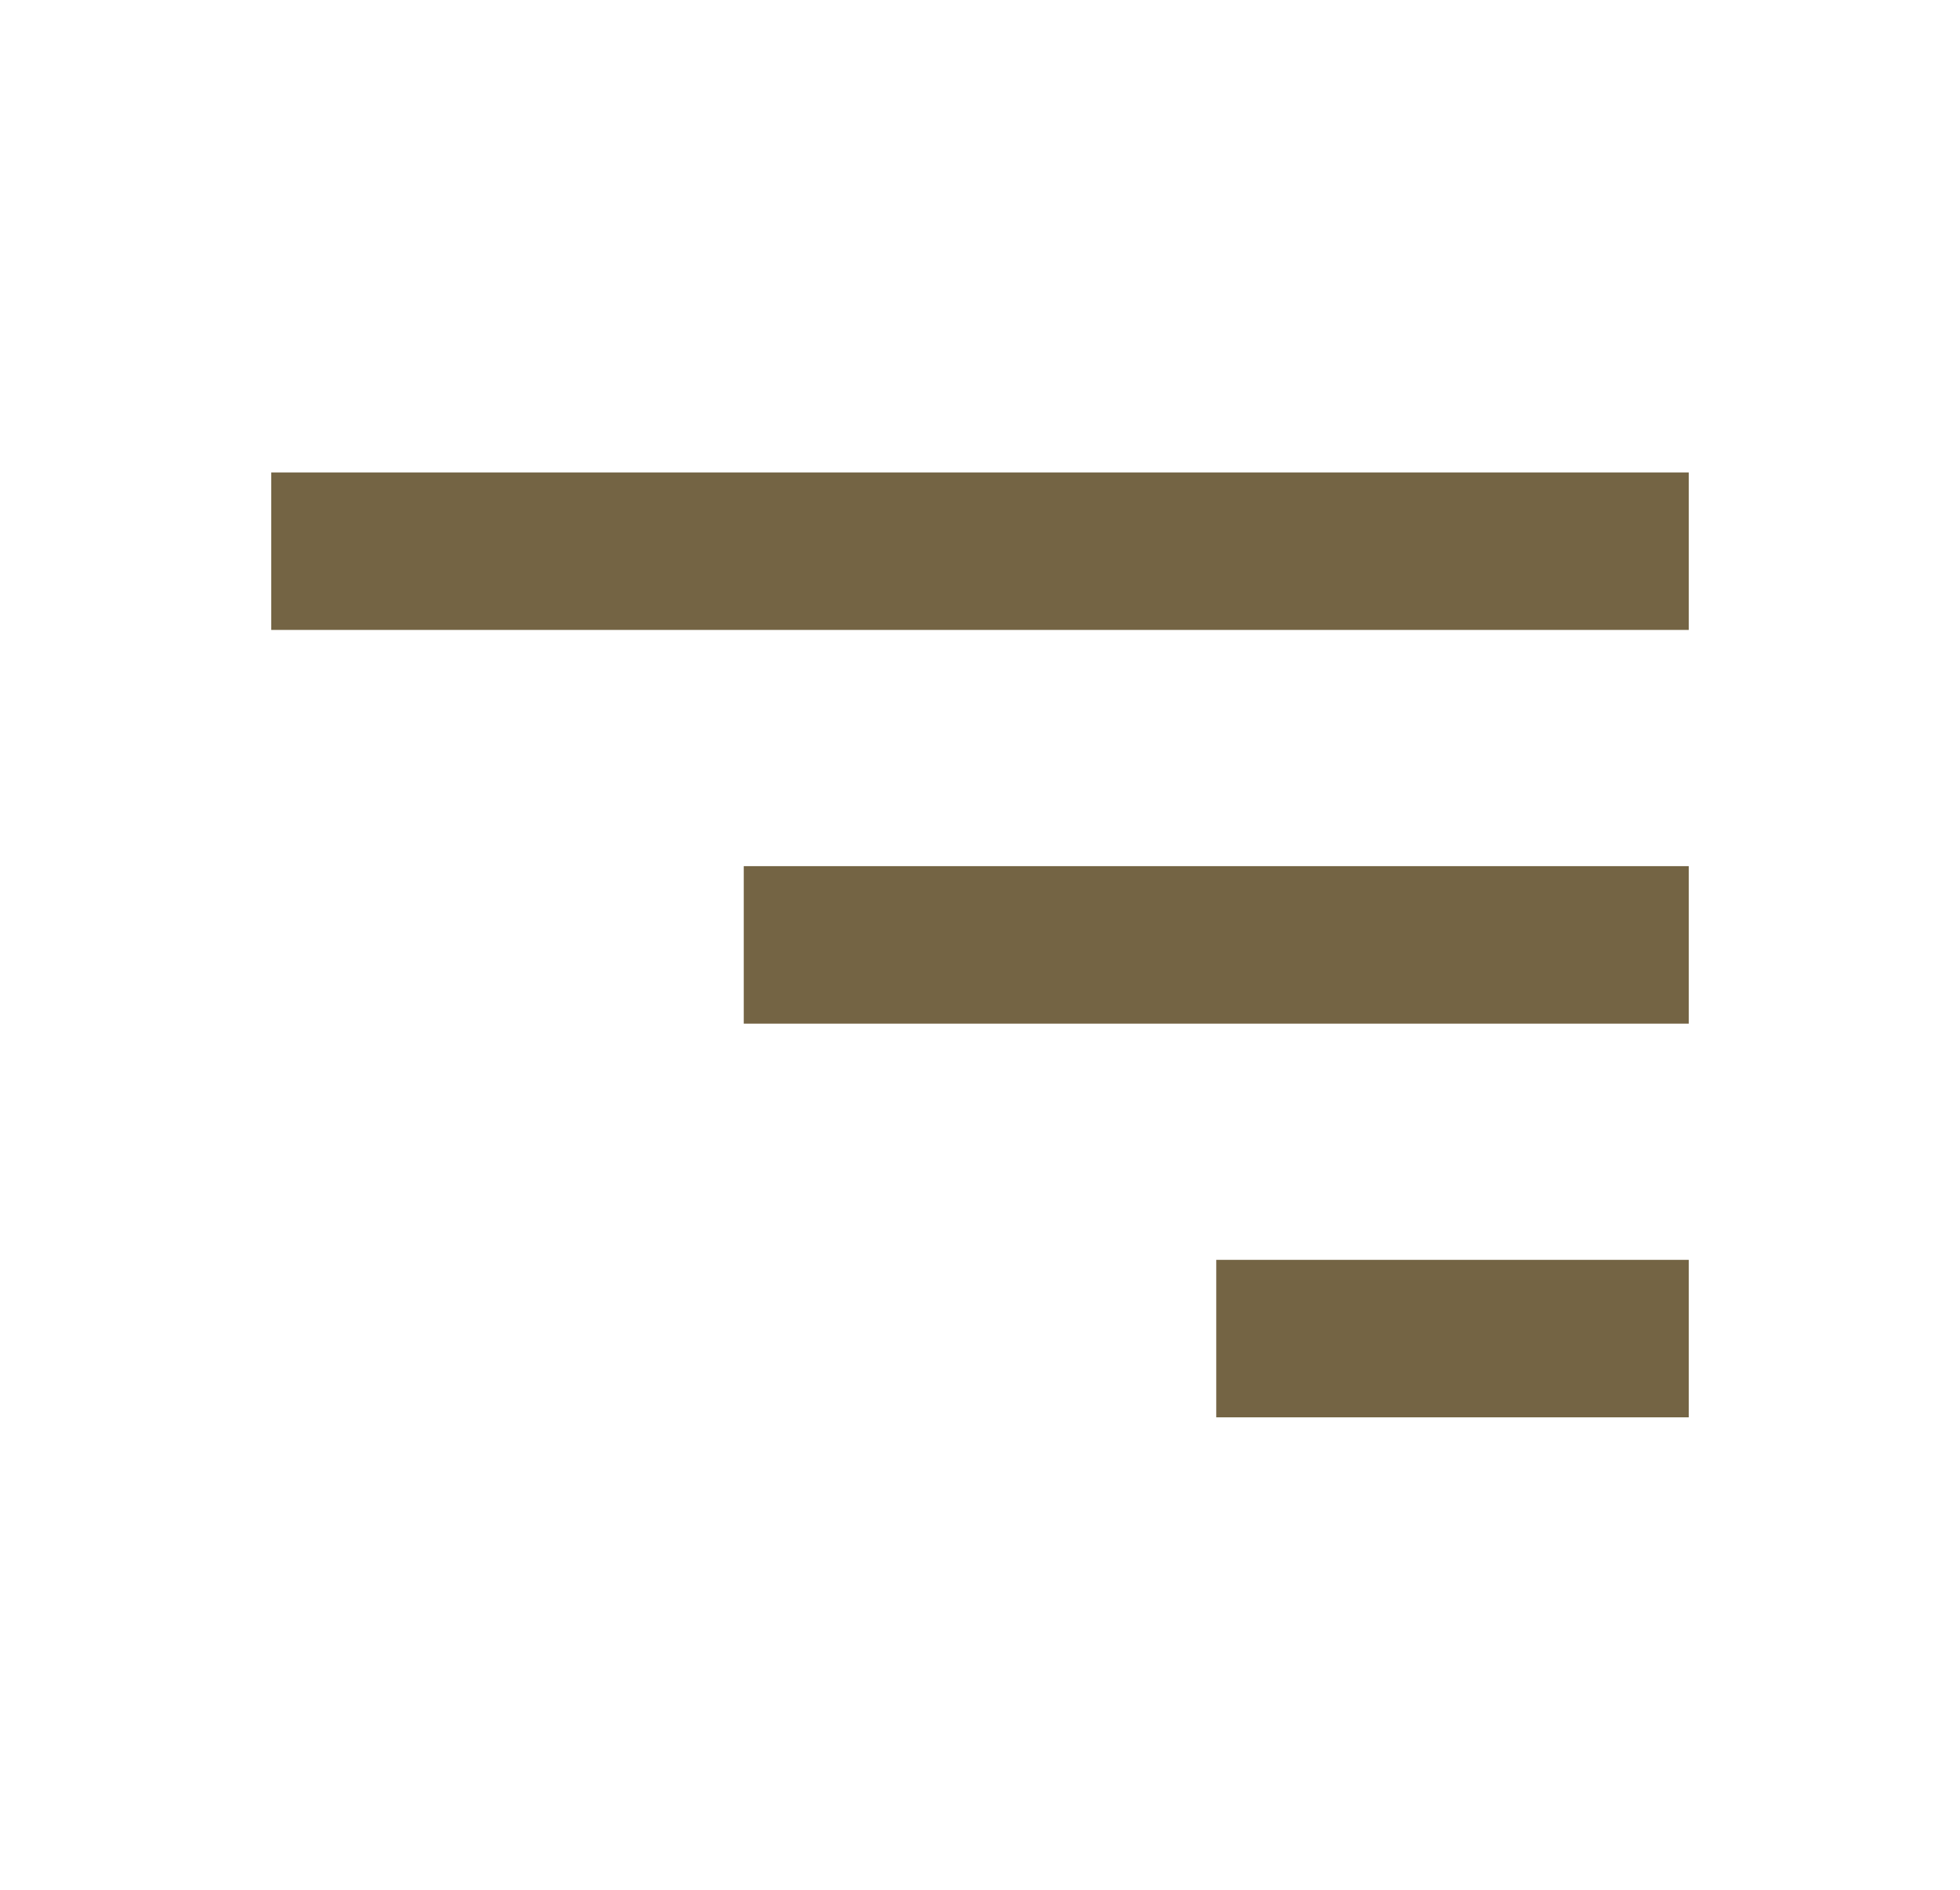
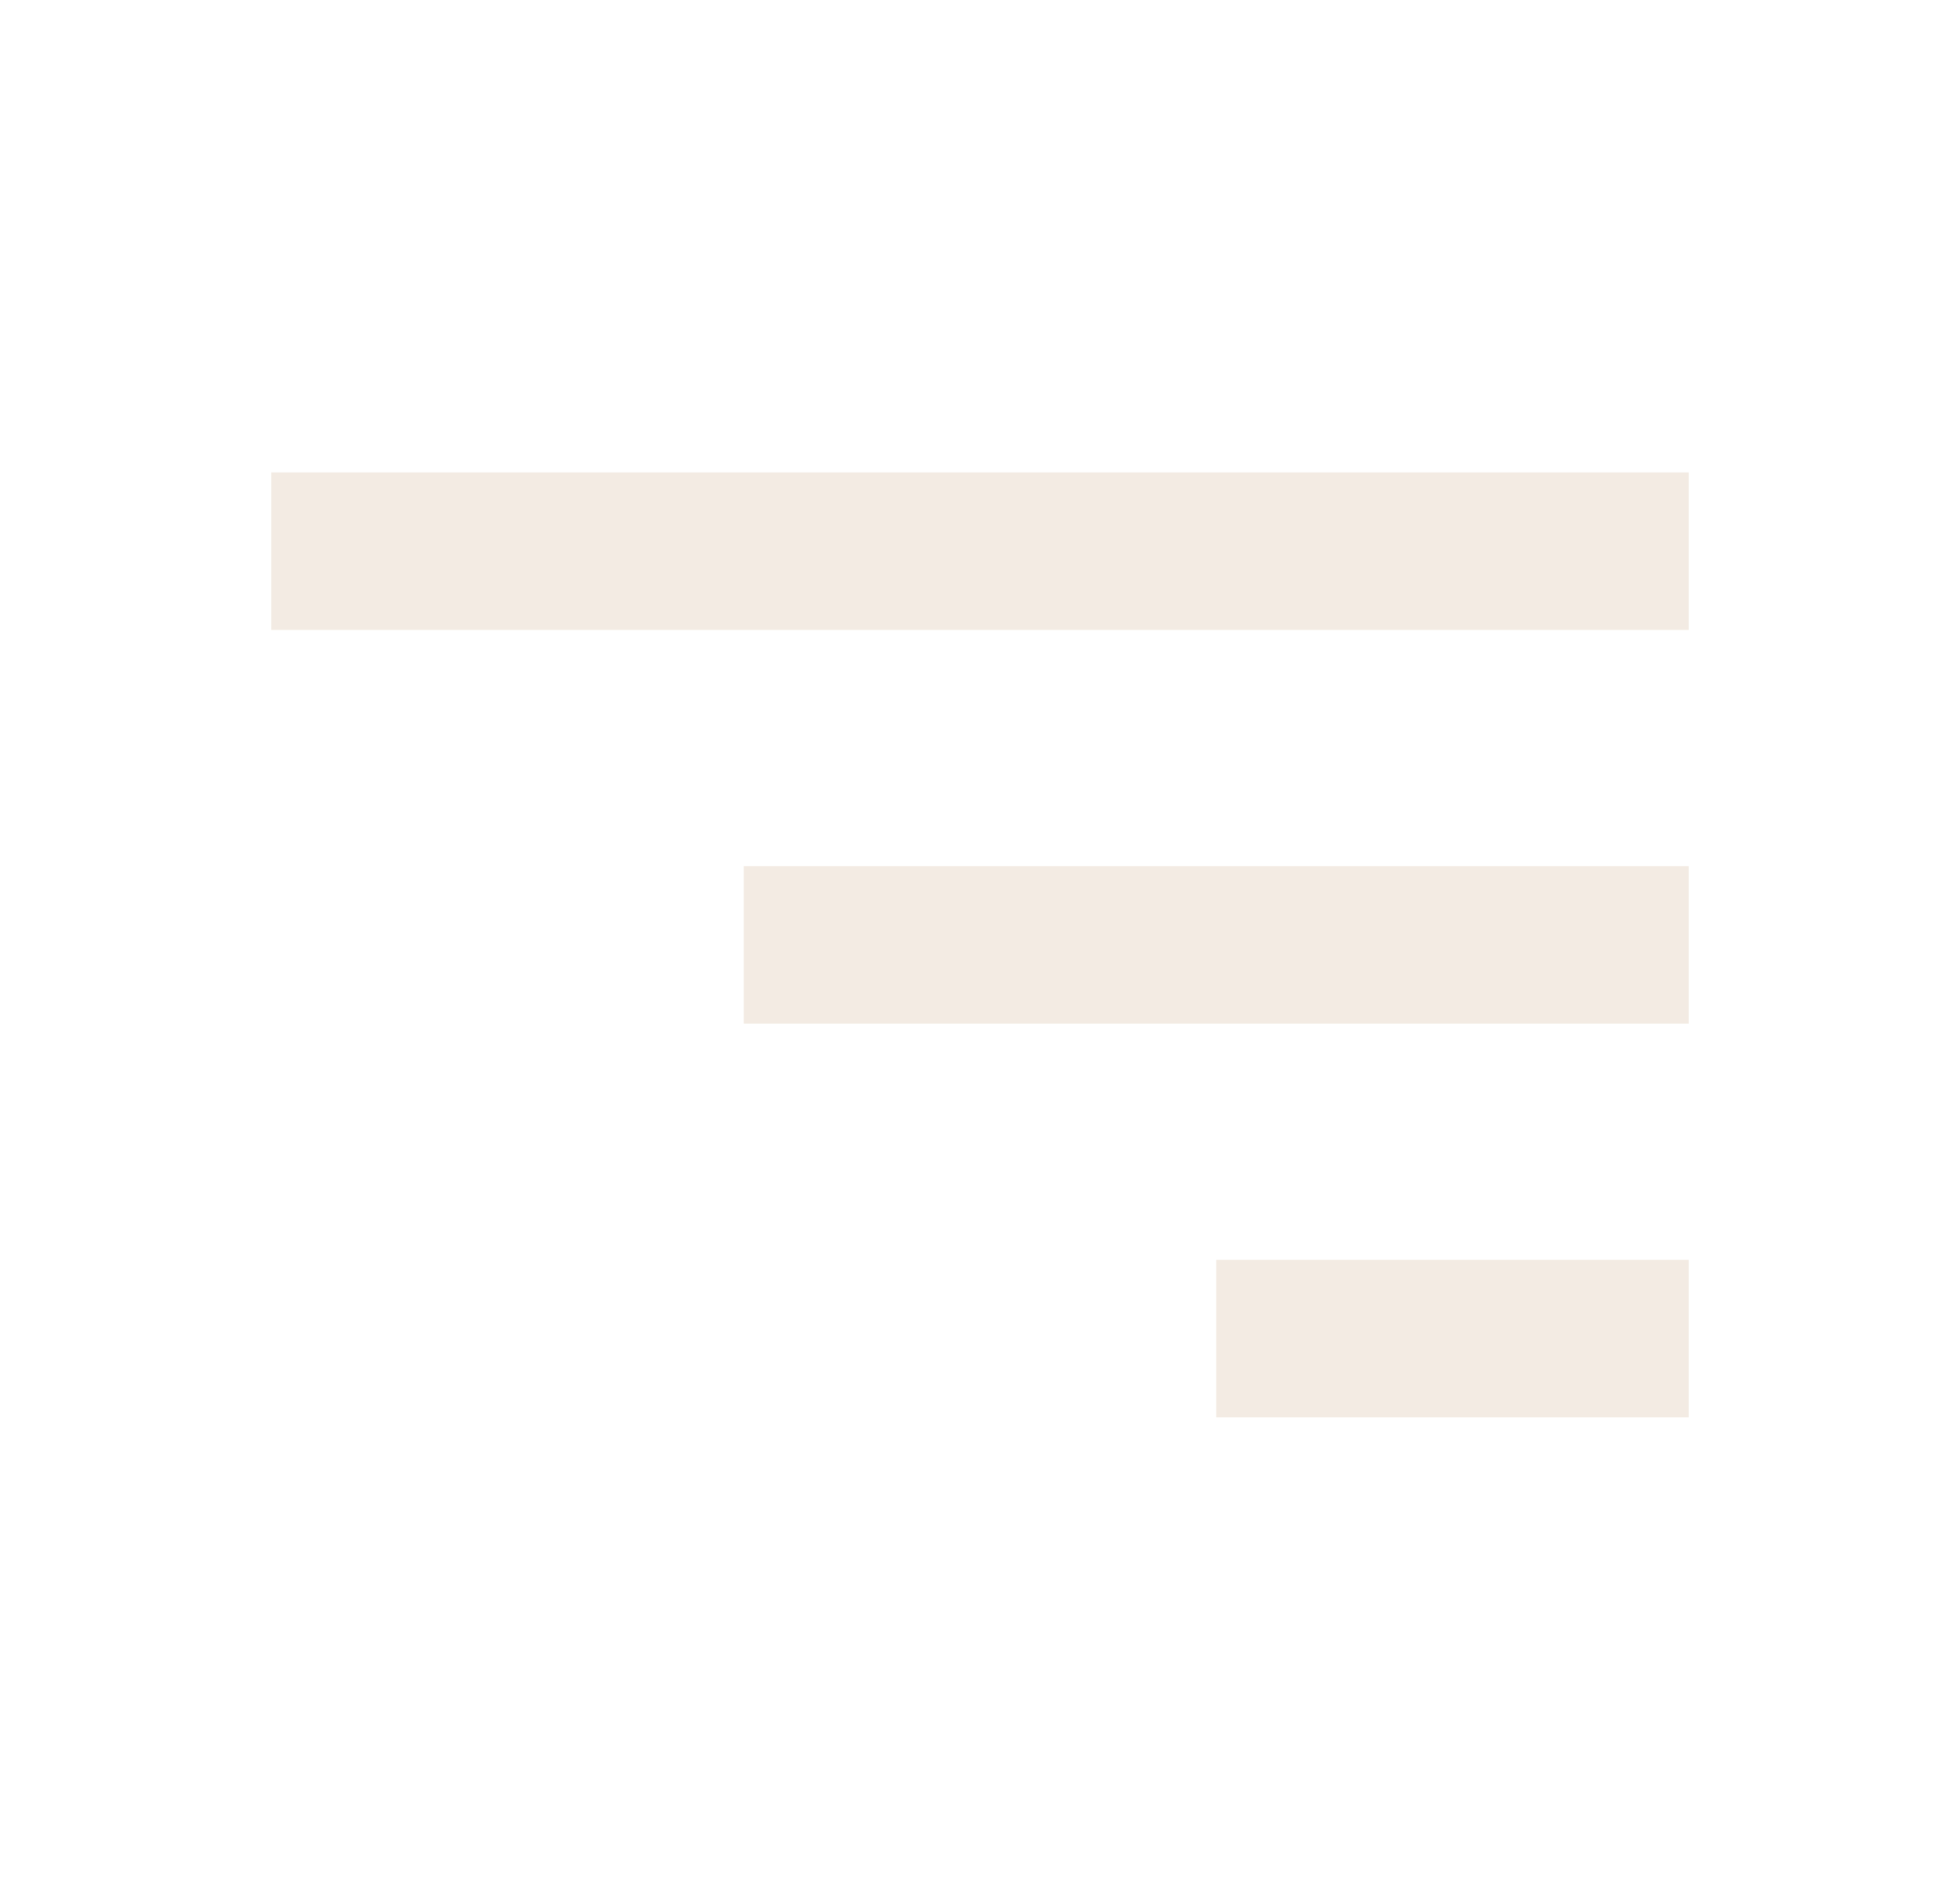
- <svg xmlns="http://www.w3.org/2000/svg" width="28" height="27" viewBox="0 0 28 27" fill="#746444">
+ <svg xmlns="http://www.w3.org/2000/svg" width="28" height="27" viewBox="0 0 28 27" fill="#f3ebe3">
  <path d="M17.375 20.25H24.125V18H17.375V20.25ZM10.625 12.375V14.625H24.125V12.375H10.625ZM3.875 6.75V9H24.125V6.75H3.875Z" />
</svg>
